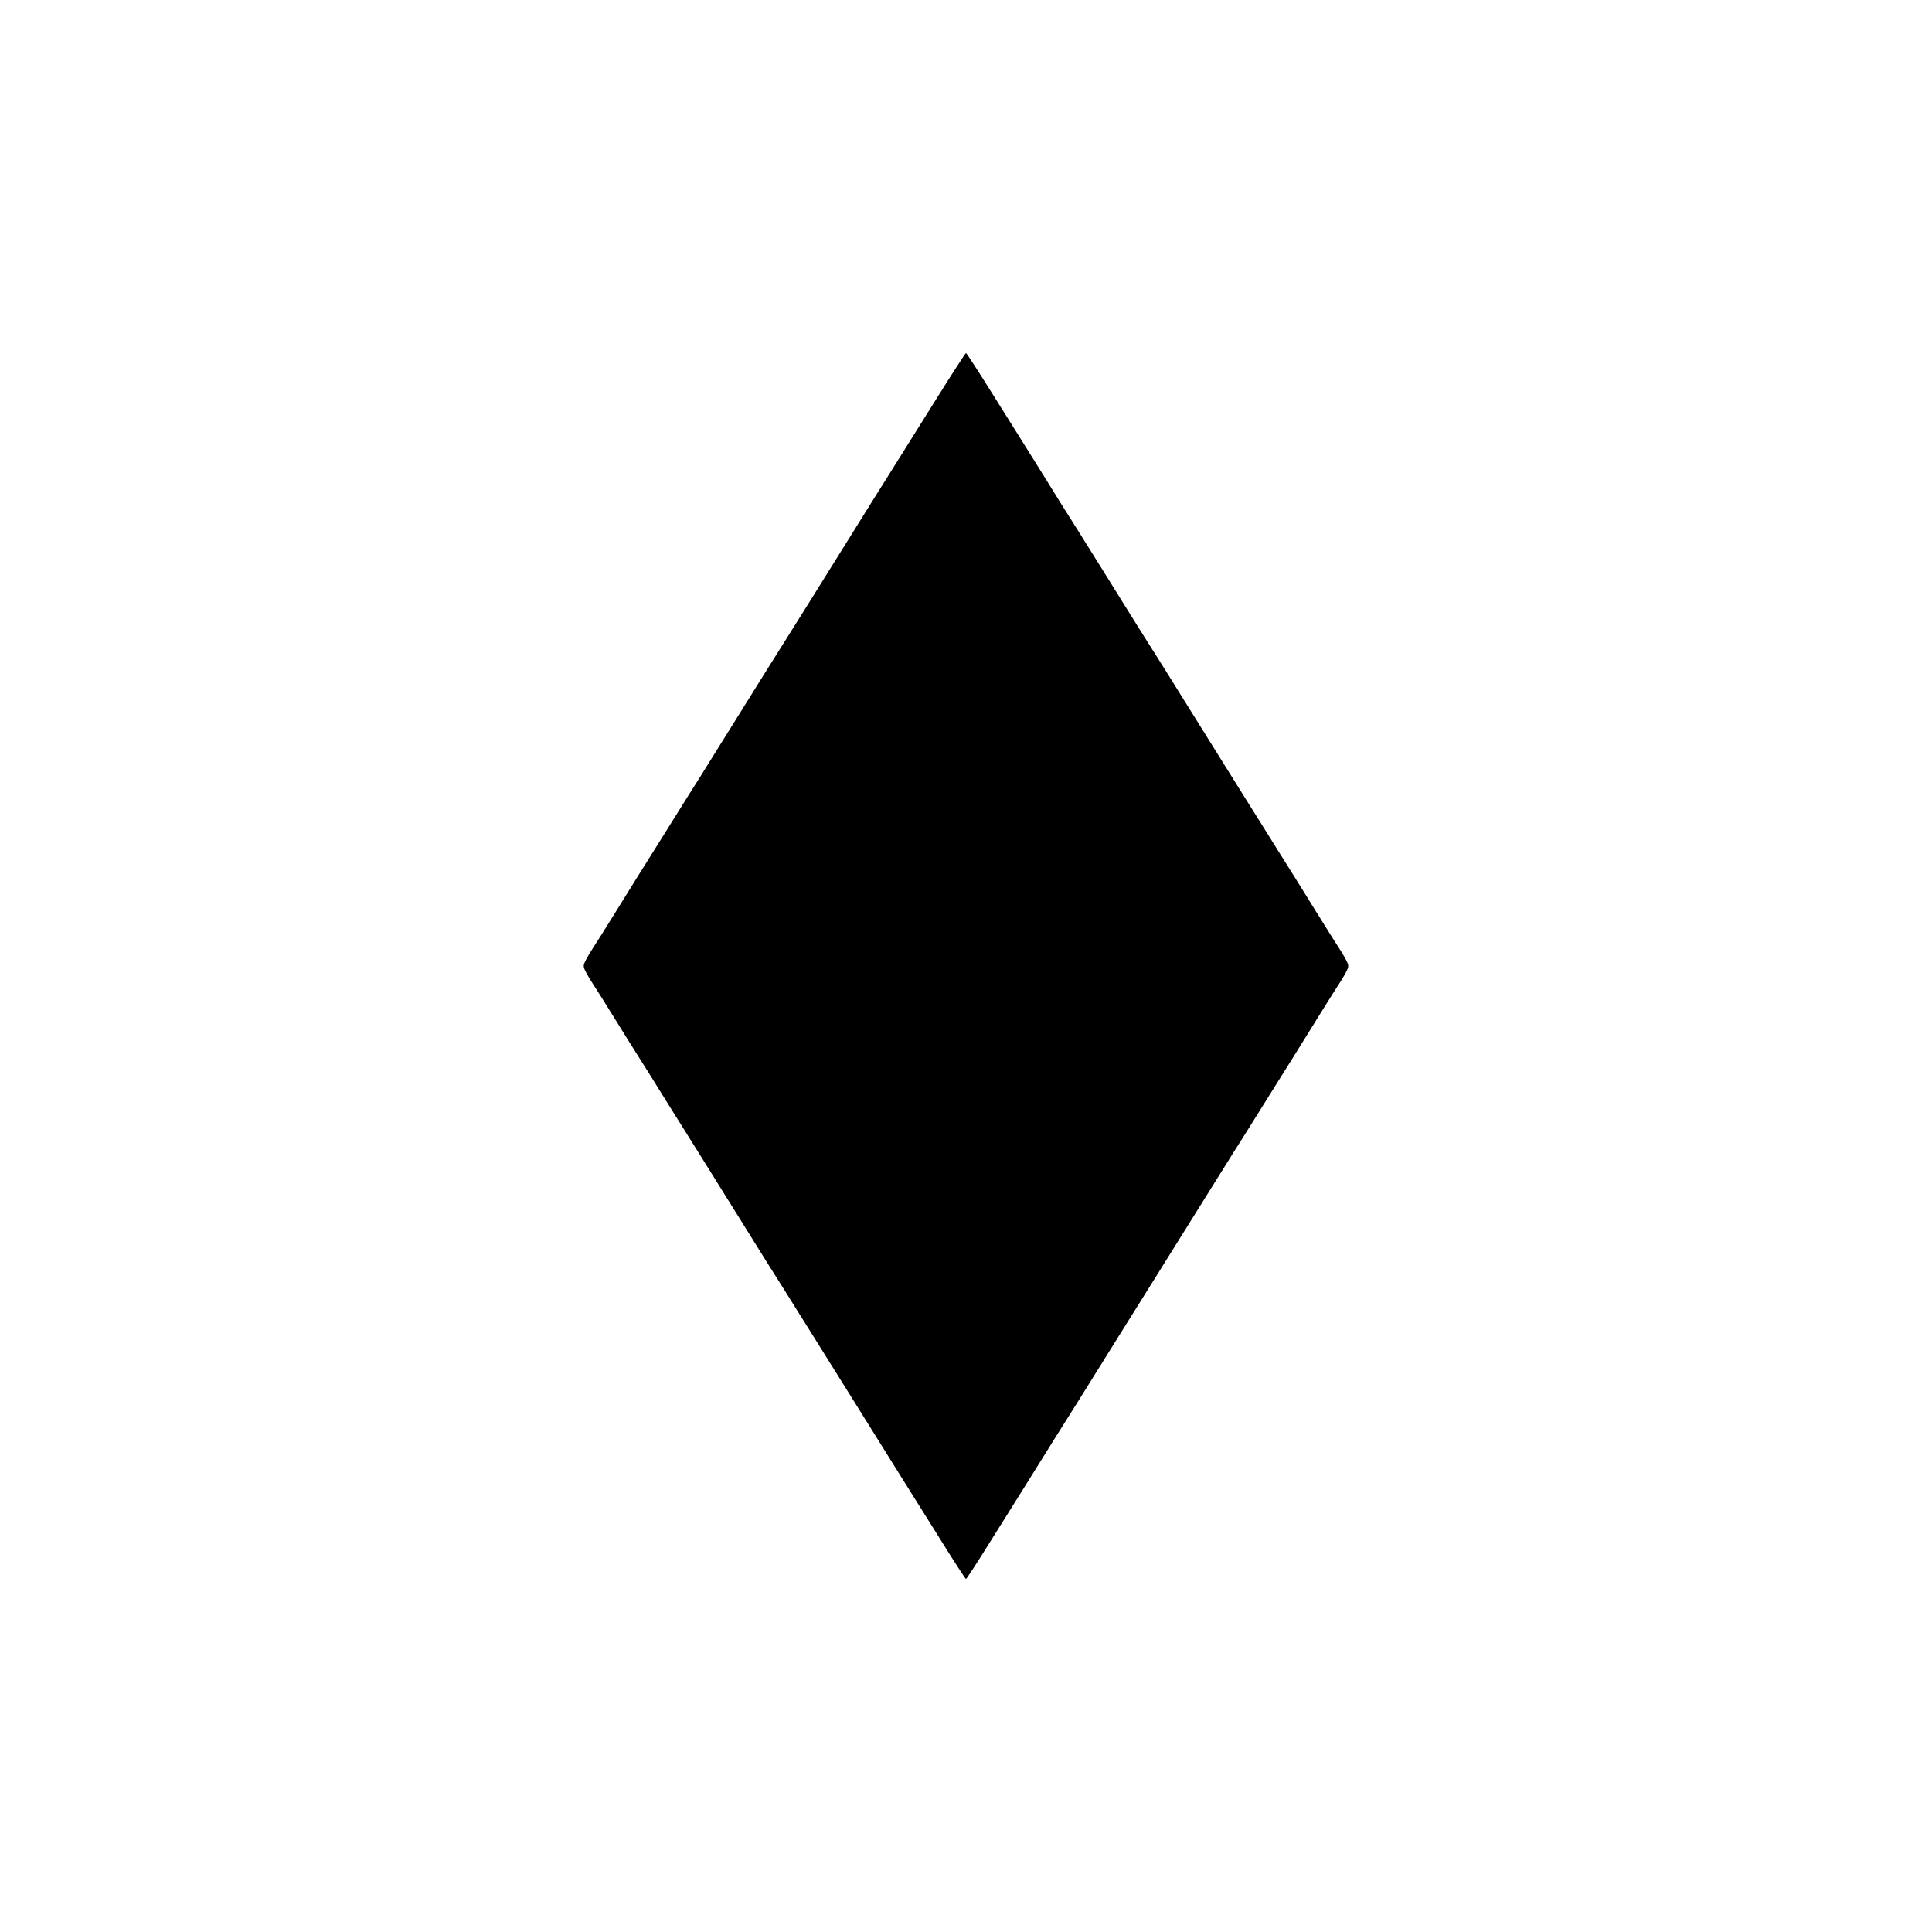
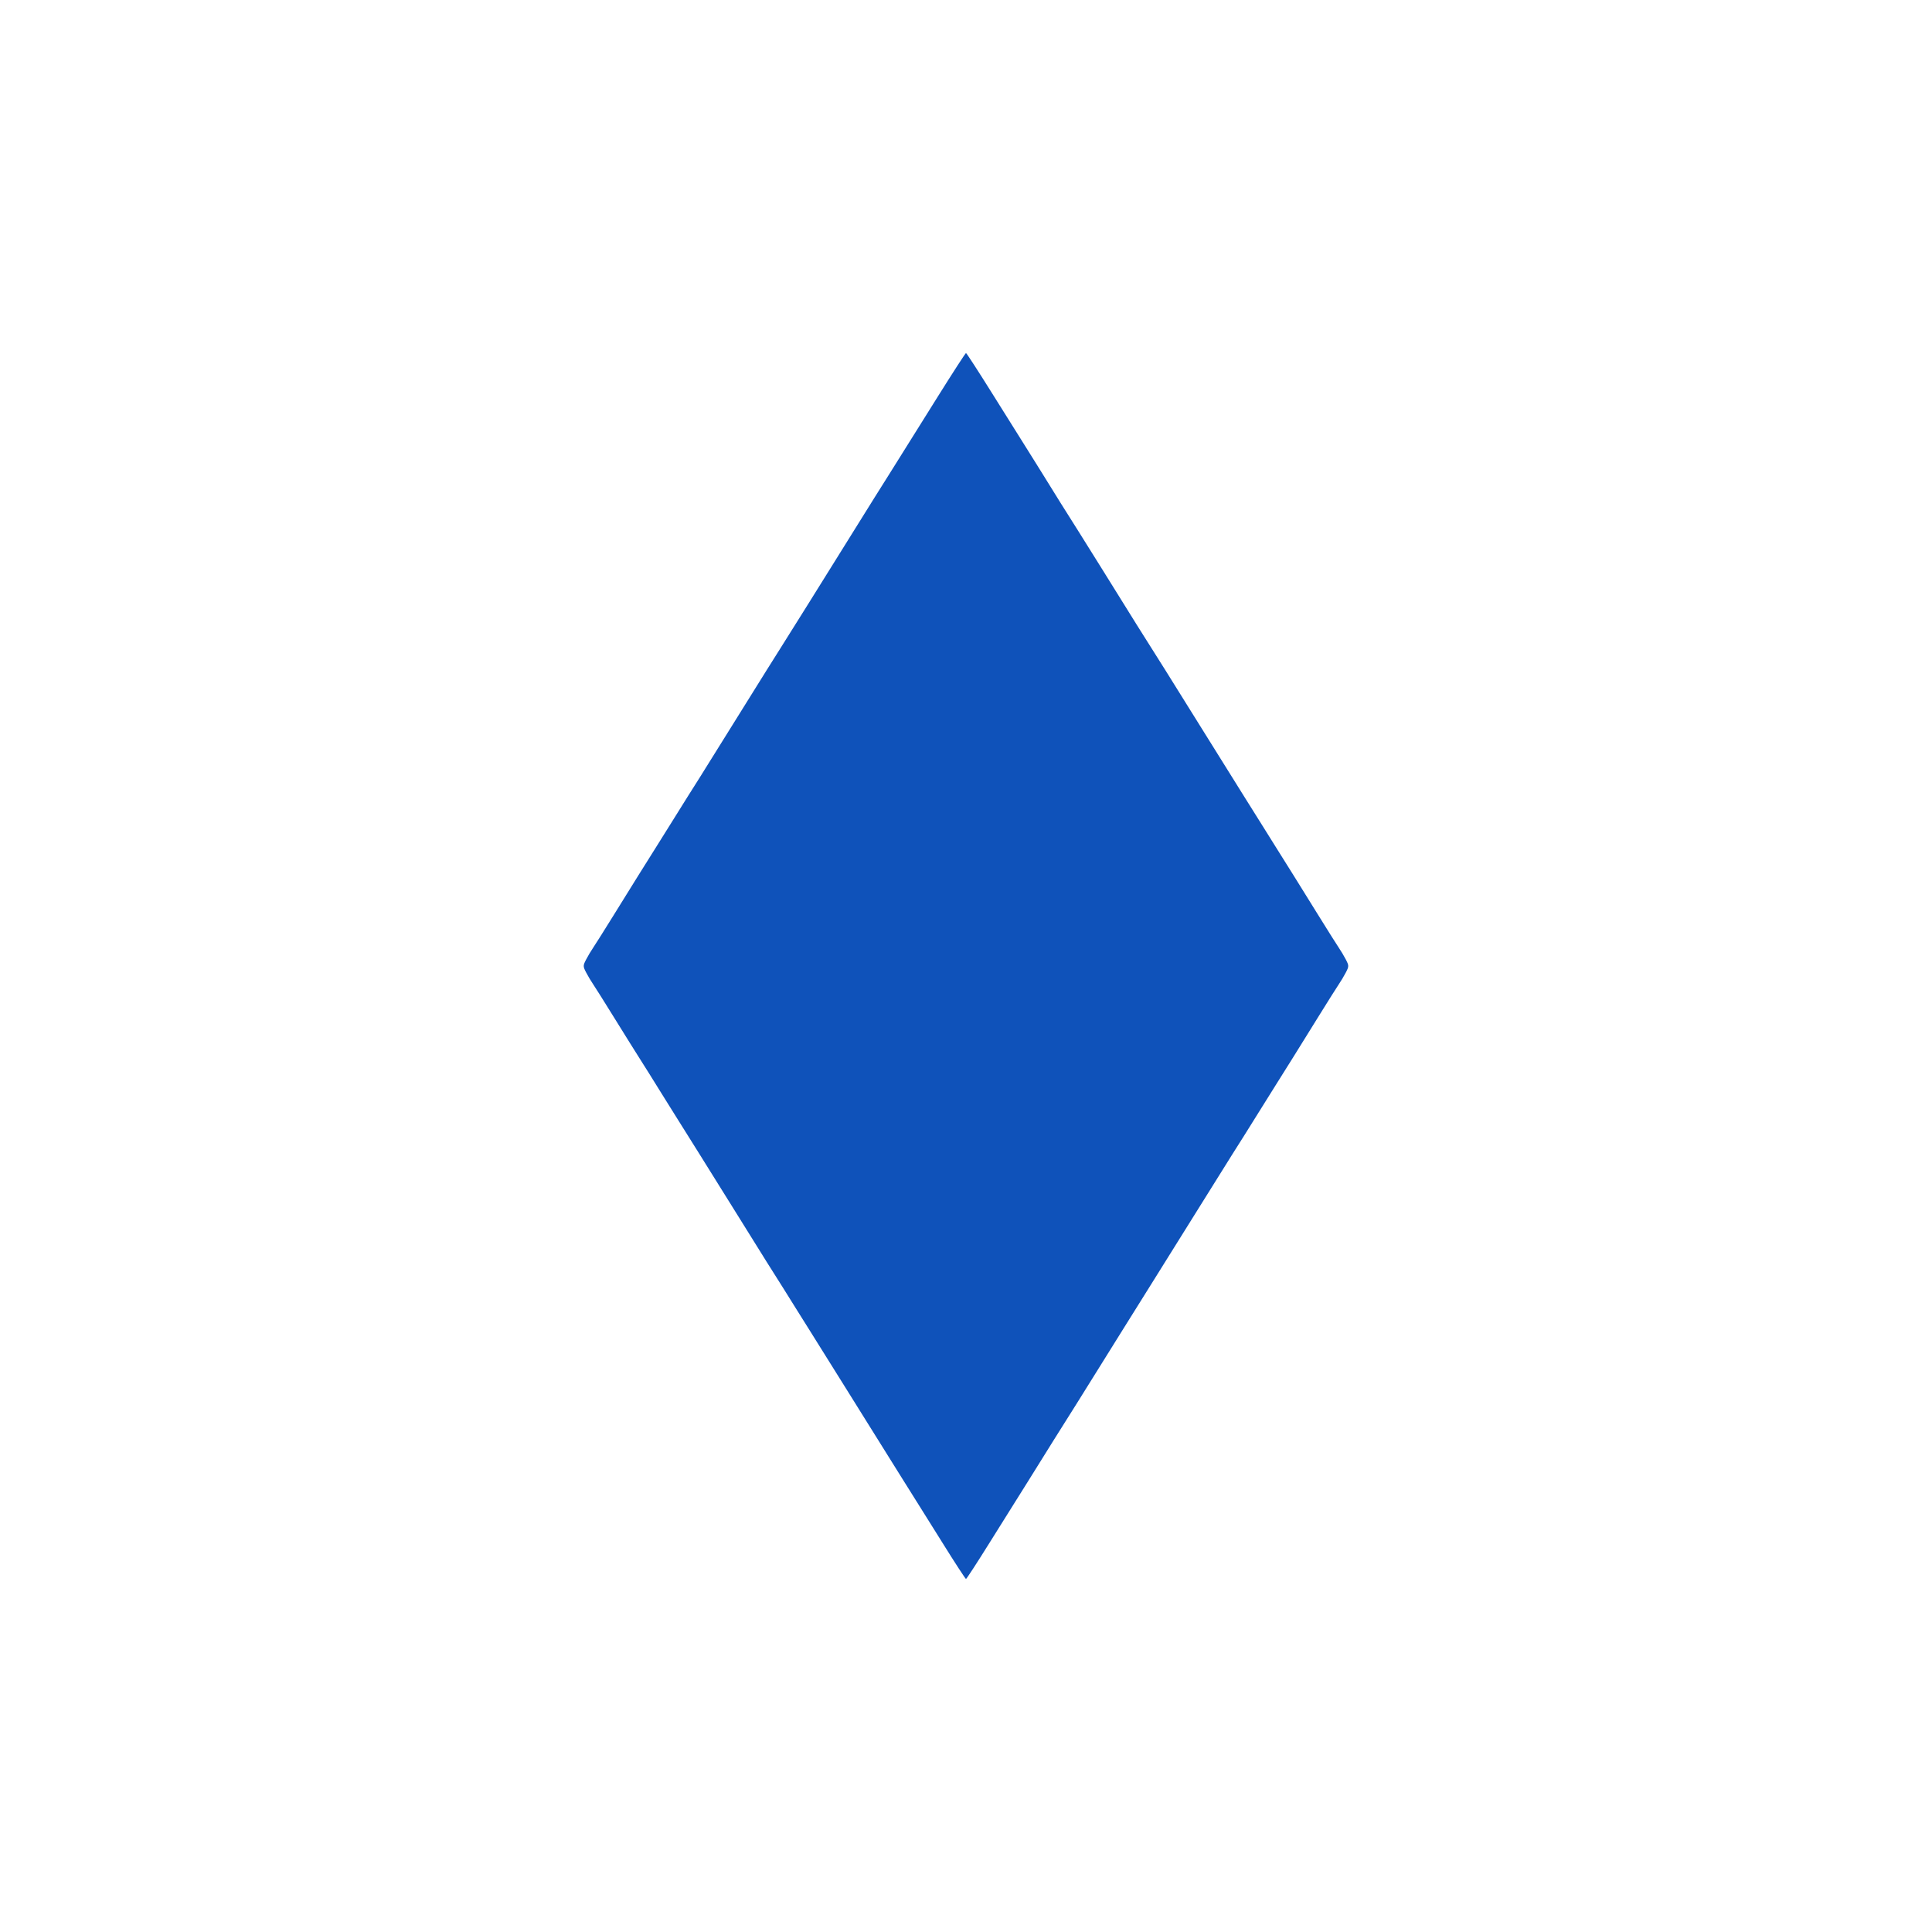
<svg xmlns="http://www.w3.org/2000/svg" width="44.333mm" height="44.333mm" viewBox="0 0 157.087 157.087" id="svg6694" version="1.1">
  <defs id="defs6696">
    <clipPath clipPathUnits="userSpaceOnUse" id="clipPath4175">
      <a id="a4177" style="fill:#000000">
        <circle style="fill:#000000;fill-rule:evenodd;stroke:#000000;stroke-width:0.16px;stroke-linecap:butt;stroke-linejoin:miter;stroke-opacity:1" id="circle4179" cx="1251.643" cy="-169.281" r="74.92" />
      </a>
    </clipPath>
    <clipPath clipPathUnits="userSpaceOnUse" id="clipPath4468">
      <a id="a4470" style="opacity:1;fill:#808080" transform="translate(984.8346,-5.692376)">
        <circle style="fill:#808080;fill-rule:evenodd;stroke:#000000;stroke-width:0.16px;stroke-linecap:butt;stroke-linejoin:miter;stroke-opacity:1" id="circle4472" cx="1251.643" cy="-169.281" r="74.92" />
      </a>
    </clipPath>
    <clipPath clipPathUnits="userSpaceOnUse" id="clipPath4275">
      <a id="a4277" style="opacity:0.97;fill:#4d4d4d" transform="translate(660.5756,-5.692376)">
        <circle style="fill:#4d4d4d;fill-rule:evenodd;stroke:#000000;stroke-width:0.16px;stroke-linecap:butt;stroke-linejoin:miter;stroke-opacity:1" id="circle4279" cx="1251.643" cy="-169.281" r="74.92" />
      </a>
    </clipPath>
    <clipPath clipPathUnits="userSpaceOnUse" id="clipPath4246">
      <a id="a4248" style="opacity:0.97;fill:#4d4d4d" transform="translate(336.3165,-5.692376)">
        <circle style="fill:#4d4d4d;fill-rule:evenodd;stroke:#000000;stroke-width:0.16px;stroke-linecap:butt;stroke-linejoin:miter;stroke-opacity:1" id="circle4250" cx="1251.643" cy="-169.281" r="74.92" />
      </a>
    </clipPath>
  </defs>
  <g id="layer1" transform="translate(-572.896,-2635.562)">
-     <path style="display:inline;opacity:1;fill:#000000;fill-opacity:1" d="m 649.542,2761.029 c -0.999,-1.603 -1.978,-3.166 -2.175,-3.473 -0.197,-0.307 -0.637,-1.01 -0.979,-1.562 -0.341,-0.551 -0.88,-1.414 -1.198,-1.917 -0.318,-0.503 -1.854,-2.963 -3.413,-5.467 -1.559,-2.504 -2.997,-4.804 -3.195,-5.112 -0.198,-0.307 -0.639,-1.01 -0.98,-1.562 -0.581,-0.939 -1.172,-1.88 -2.38,-3.79 -0.278,-0.439 -1.532,-2.452 -2.787,-4.473 -1.255,-2.021 -2.443,-3.926 -2.64,-4.233 -0.197,-0.307 -0.638,-1.011 -0.979,-1.563 -0.341,-0.552 -0.837,-1.343 -1.101,-1.757 -0.264,-0.414 -0.835,-1.329 -1.268,-2.032 -0.433,-0.703 -1.085,-1.745 -1.45,-2.316 -0.364,-0.571 -1.33,-2.117 -2.145,-3.434 -0.816,-1.318 -1.607,-2.576 -1.759,-2.796 -0.152,-0.22 -0.397,-0.633 -0.545,-0.918 -0.252,-0.486 -0.252,-0.552 0,-1.038 0.148,-0.285 0.393,-0.699 0.545,-0.918 0.152,-0.22 0.944,-1.478 1.761,-2.796 1.544,-2.493 2.495,-4.018 3.437,-5.511 0.305,-0.483 0.858,-1.368 1.229,-1.965 0.838,-1.348 1.805,-2.889 2.276,-3.626 0.197,-0.307 1.384,-2.212 2.639,-4.233 1.255,-2.021 2.509,-4.034 2.788,-4.473 0.279,-0.439 0.788,-1.25 1.133,-1.801 1.423,-2.279 1.887,-3.019 2.226,-3.55 0.197,-0.307 1.384,-2.212 2.639,-4.233 1.255,-2.021 2.509,-4.034 2.788,-4.473 0.279,-0.439 0.788,-1.25 1.133,-1.801 0.344,-0.551 0.884,-1.414 1.2,-1.917 0.316,-0.503 1.574,-2.513 2.796,-4.467 1.222,-1.954 2.257,-3.553 2.301,-3.554 0.044,-3e-4 1.011,1.491 2.149,3.313 1.138,1.823 2.396,3.83 2.796,4.461 0.4,0.631 0.916,1.457 1.148,1.837 0.628,1.03 2.67,4.295 3.028,4.844 0.172,0.264 1.026,1.629 1.898,3.035 2.497,4.025 3.414,5.49 5.199,8.307 0.279,0.439 1.713,2.74 3.188,5.112 1.475,2.372 2.942,4.723 3.259,5.223 0.318,0.501 0.881,1.399 1.252,1.997 0.371,0.598 0.925,1.482 1.229,1.965 0.942,1.494 1.893,3.019 3.437,5.511 0.817,1.318 1.609,2.576 1.761,2.796 0.152,0.22 0.397,0.633 0.545,0.918 0.252,0.486 0.252,0.552 0,1.038 -0.148,0.285 -0.393,0.699 -0.545,0.918 -0.152,0.22 -0.944,1.478 -1.761,2.796 -1.544,2.493 -2.495,4.018 -3.437,5.511 -0.305,0.483 -0.858,1.368 -1.229,1.965 -0.868,1.397 -1.822,2.916 -2.277,3.626 -0.197,0.307 -1.634,2.608 -3.193,5.112 -1.559,2.504 -3.095,4.964 -3.413,5.467 -0.318,0.503 -0.857,1.366 -1.198,1.917 -0.341,0.551 -0.781,1.254 -0.977,1.562 -0.196,0.307 -1.025,1.637 -1.842,2.955 -0.817,1.318 -1.714,2.756 -1.993,3.195 -0.786,1.236 -2.951,4.694 -3.973,6.346 -0.341,0.551 -0.781,1.254 -0.979,1.562 -0.197,0.307 -1.176,1.871 -2.175,3.473 -0.999,1.603 -1.853,2.914 -1.897,2.914 -0.044,0 -0.897,-1.311 -1.897,-2.914 z" id="path4234" />
+     <path style="display:inline;opacity:1;fill:#0F52BA;fill-opacity:1" d="m 649.542,2761.029 c -0.999,-1.603 -1.978,-3.166 -2.175,-3.473 -0.197,-0.307 -0.637,-1.01 -0.979,-1.562 -0.341,-0.551 -0.88,-1.414 -1.198,-1.917 -0.318,-0.503 -1.854,-2.963 -3.413,-5.467 -1.559,-2.504 -2.997,-4.804 -3.195,-5.112 -0.198,-0.307 -0.639,-1.01 -0.98,-1.562 -0.581,-0.939 -1.172,-1.88 -2.38,-3.79 -0.278,-0.439 -1.532,-2.452 -2.787,-4.473 -1.255,-2.021 -2.443,-3.926 -2.64,-4.233 -0.197,-0.307 -0.638,-1.011 -0.979,-1.563 -0.341,-0.552 -0.837,-1.343 -1.101,-1.757 -0.264,-0.414 -0.835,-1.329 -1.268,-2.032 -0.433,-0.703 -1.085,-1.745 -1.45,-2.316 -0.364,-0.571 -1.33,-2.117 -2.145,-3.434 -0.816,-1.318 -1.607,-2.576 -1.759,-2.796 -0.152,-0.22 -0.397,-0.633 -0.545,-0.918 -0.252,-0.486 -0.252,-0.552 0,-1.038 0.148,-0.285 0.393,-0.699 0.545,-0.918 0.152,-0.22 0.944,-1.478 1.761,-2.796 1.544,-2.493 2.495,-4.018 3.437,-5.511 0.305,-0.483 0.858,-1.368 1.229,-1.965 0.838,-1.348 1.805,-2.889 2.276,-3.626 0.197,-0.307 1.384,-2.212 2.639,-4.233 1.255,-2.021 2.509,-4.034 2.788,-4.473 0.279,-0.439 0.788,-1.25 1.133,-1.801 1.423,-2.279 1.887,-3.019 2.226,-3.55 0.197,-0.307 1.384,-2.212 2.639,-4.233 1.255,-2.021 2.509,-4.034 2.788,-4.473 0.279,-0.439 0.788,-1.25 1.133,-1.801 0.344,-0.551 0.884,-1.414 1.2,-1.917 0.316,-0.503 1.574,-2.513 2.796,-4.467 1.222,-1.954 2.257,-3.553 2.301,-3.554 0.044,-3e-4 1.011,1.491 2.149,3.313 1.138,1.823 2.396,3.83 2.796,4.461 0.4,0.631 0.916,1.457 1.148,1.837 0.628,1.03 2.67,4.295 3.028,4.844 0.172,0.264 1.026,1.629 1.898,3.035 2.497,4.025 3.414,5.49 5.199,8.307 0.279,0.439 1.713,2.74 3.188,5.112 1.475,2.372 2.942,4.723 3.259,5.223 0.318,0.501 0.881,1.399 1.252,1.997 0.371,0.598 0.925,1.482 1.229,1.965 0.942,1.494 1.893,3.019 3.437,5.511 0.817,1.318 1.609,2.576 1.761,2.796 0.152,0.22 0.397,0.633 0.545,0.918 0.252,0.486 0.252,0.552 0,1.038 -0.148,0.285 -0.393,0.699 -0.545,0.918 -0.152,0.22 -0.944,1.478 -1.761,2.796 -1.544,2.493 -2.495,4.018 -3.437,5.511 -0.305,0.483 -0.858,1.368 -1.229,1.965 -0.868,1.397 -1.822,2.916 -2.277,3.626 -0.197,0.307 -1.634,2.608 -3.193,5.112 -1.559,2.504 -3.095,4.964 -3.413,5.467 -0.318,0.503 -0.857,1.366 -1.198,1.917 -0.341,0.551 -0.781,1.254 -0.977,1.562 -0.196,0.307 -1.025,1.637 -1.842,2.955 -0.817,1.318 -1.714,2.756 -1.993,3.195 -0.786,1.236 -2.951,4.694 -3.973,6.346 -0.341,0.551 -0.781,1.254 -0.979,1.562 -0.197,0.307 -1.176,1.871 -2.175,3.473 -0.999,1.603 -1.853,2.914 -1.897,2.914 -0.044,0 -0.897,-1.311 -1.897,-2.914 z" id="path4234" />
  </g>
</svg>
